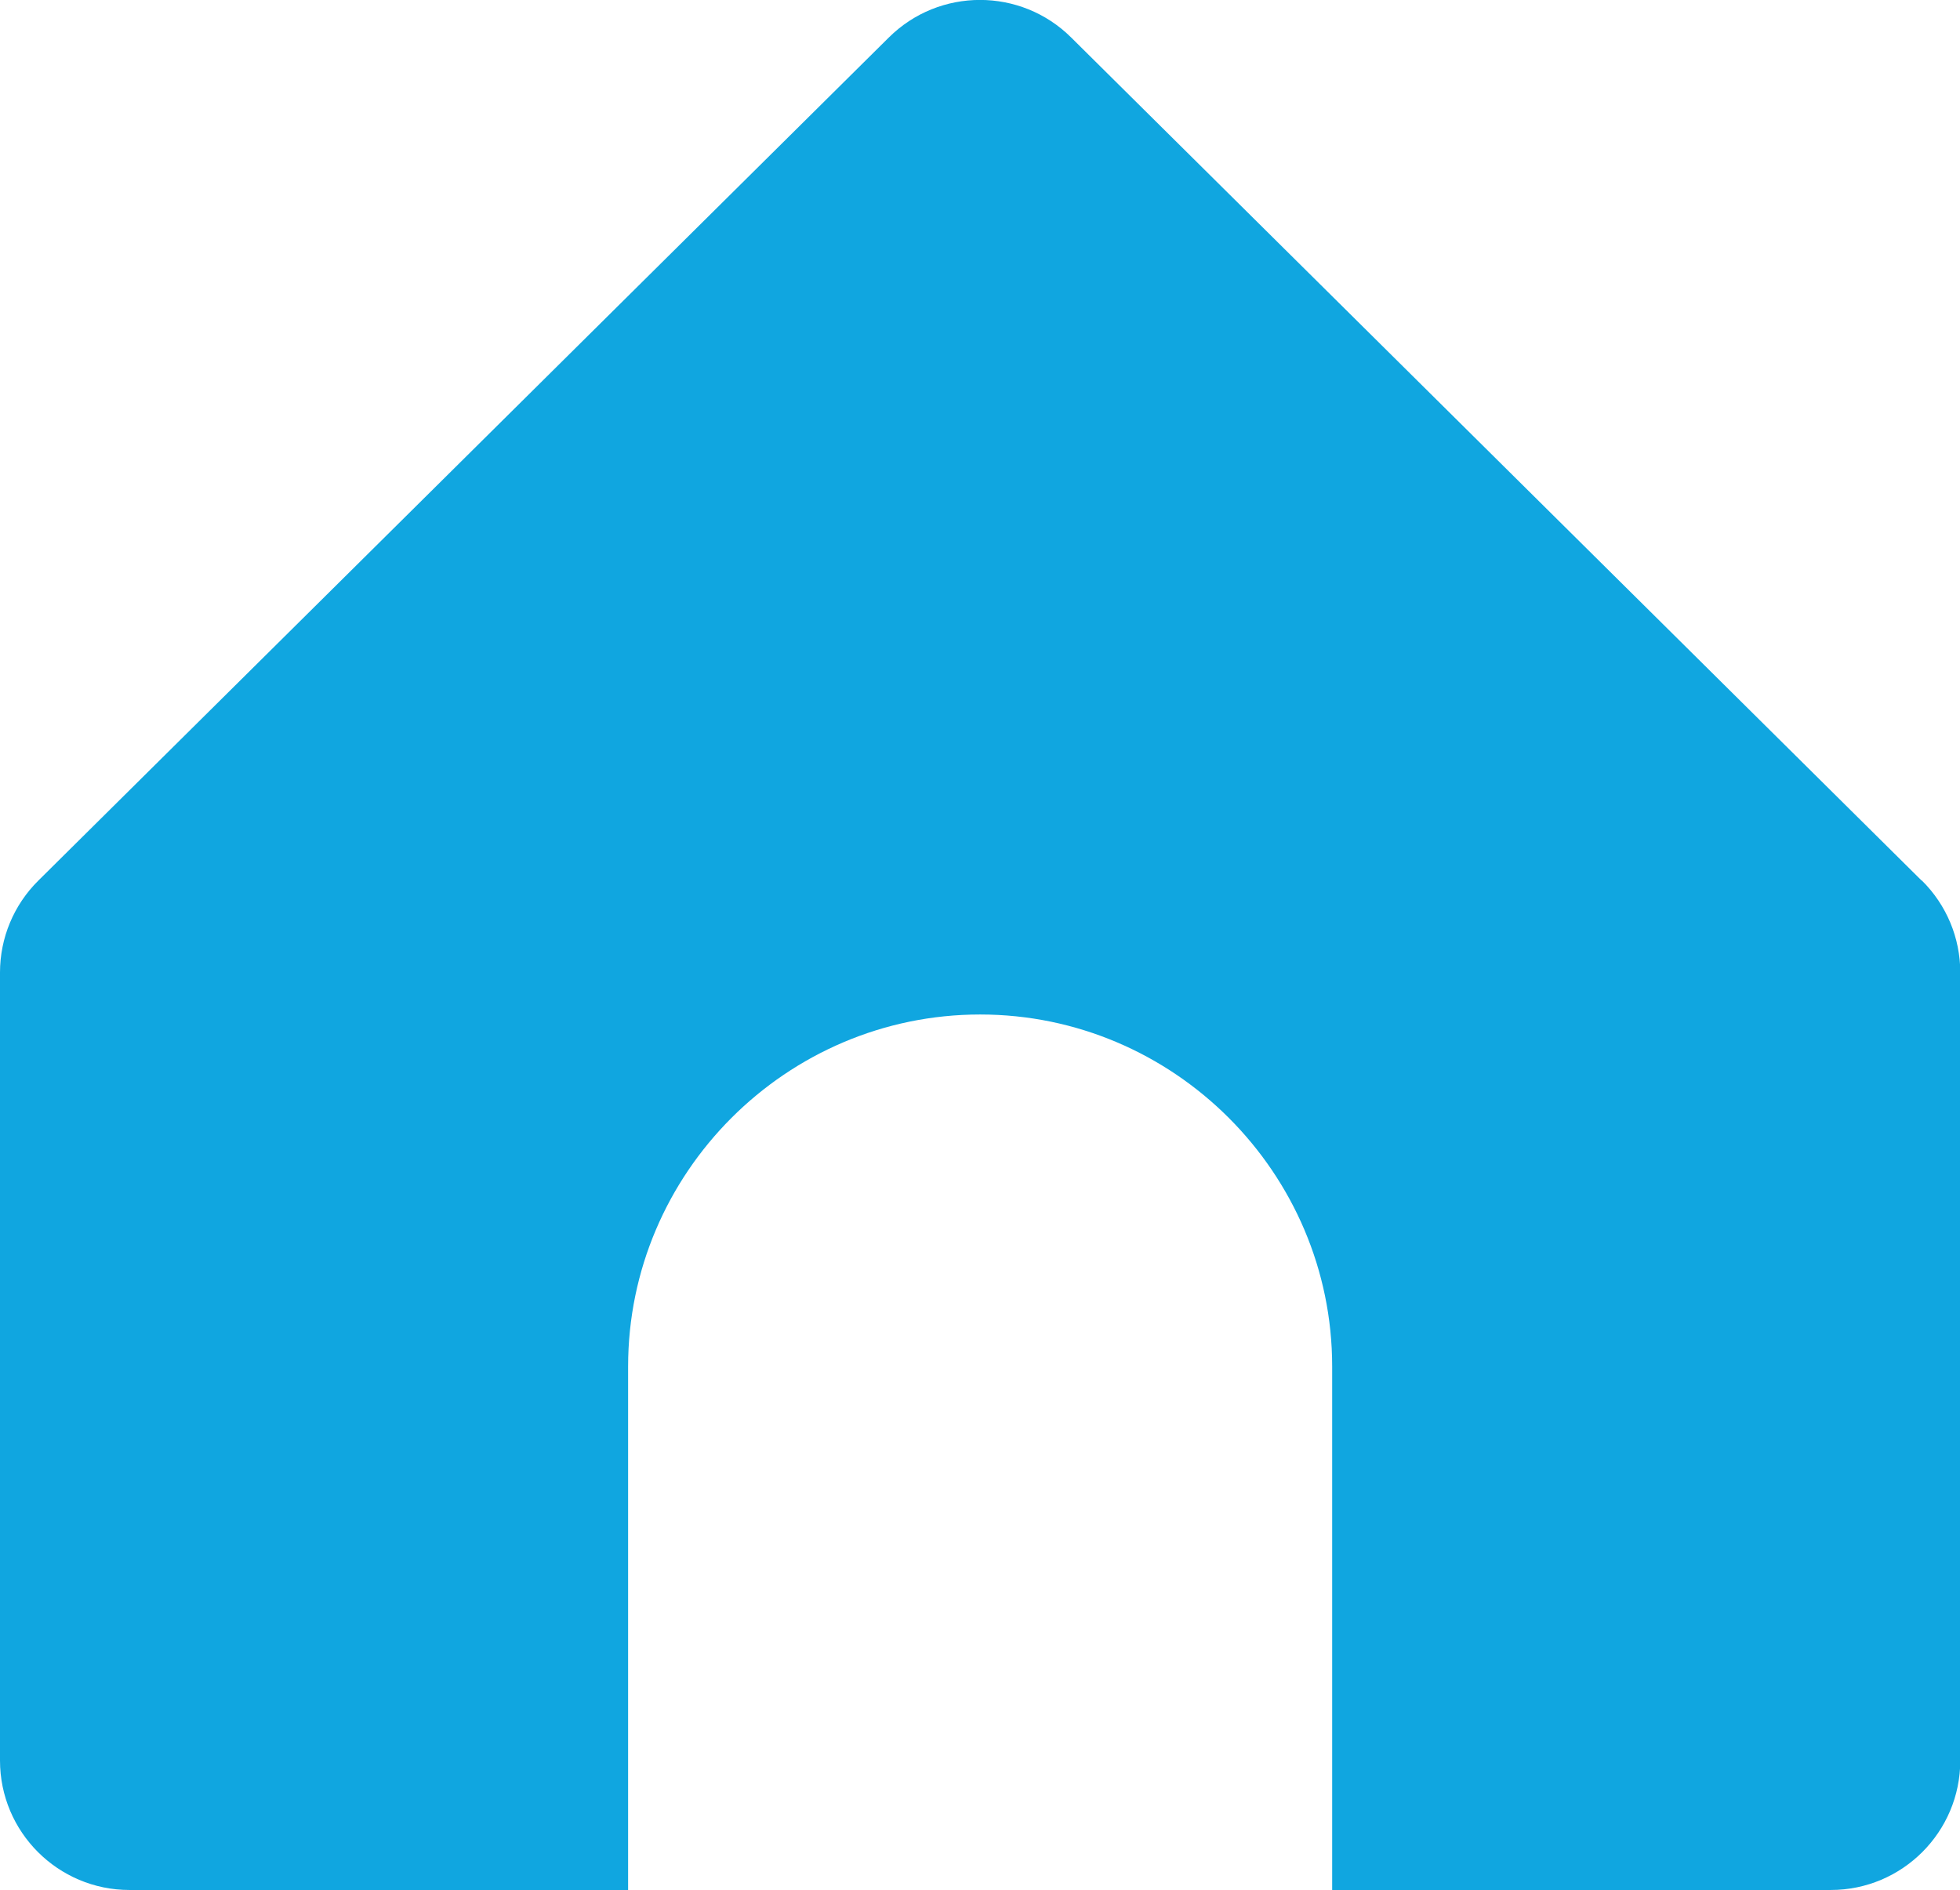
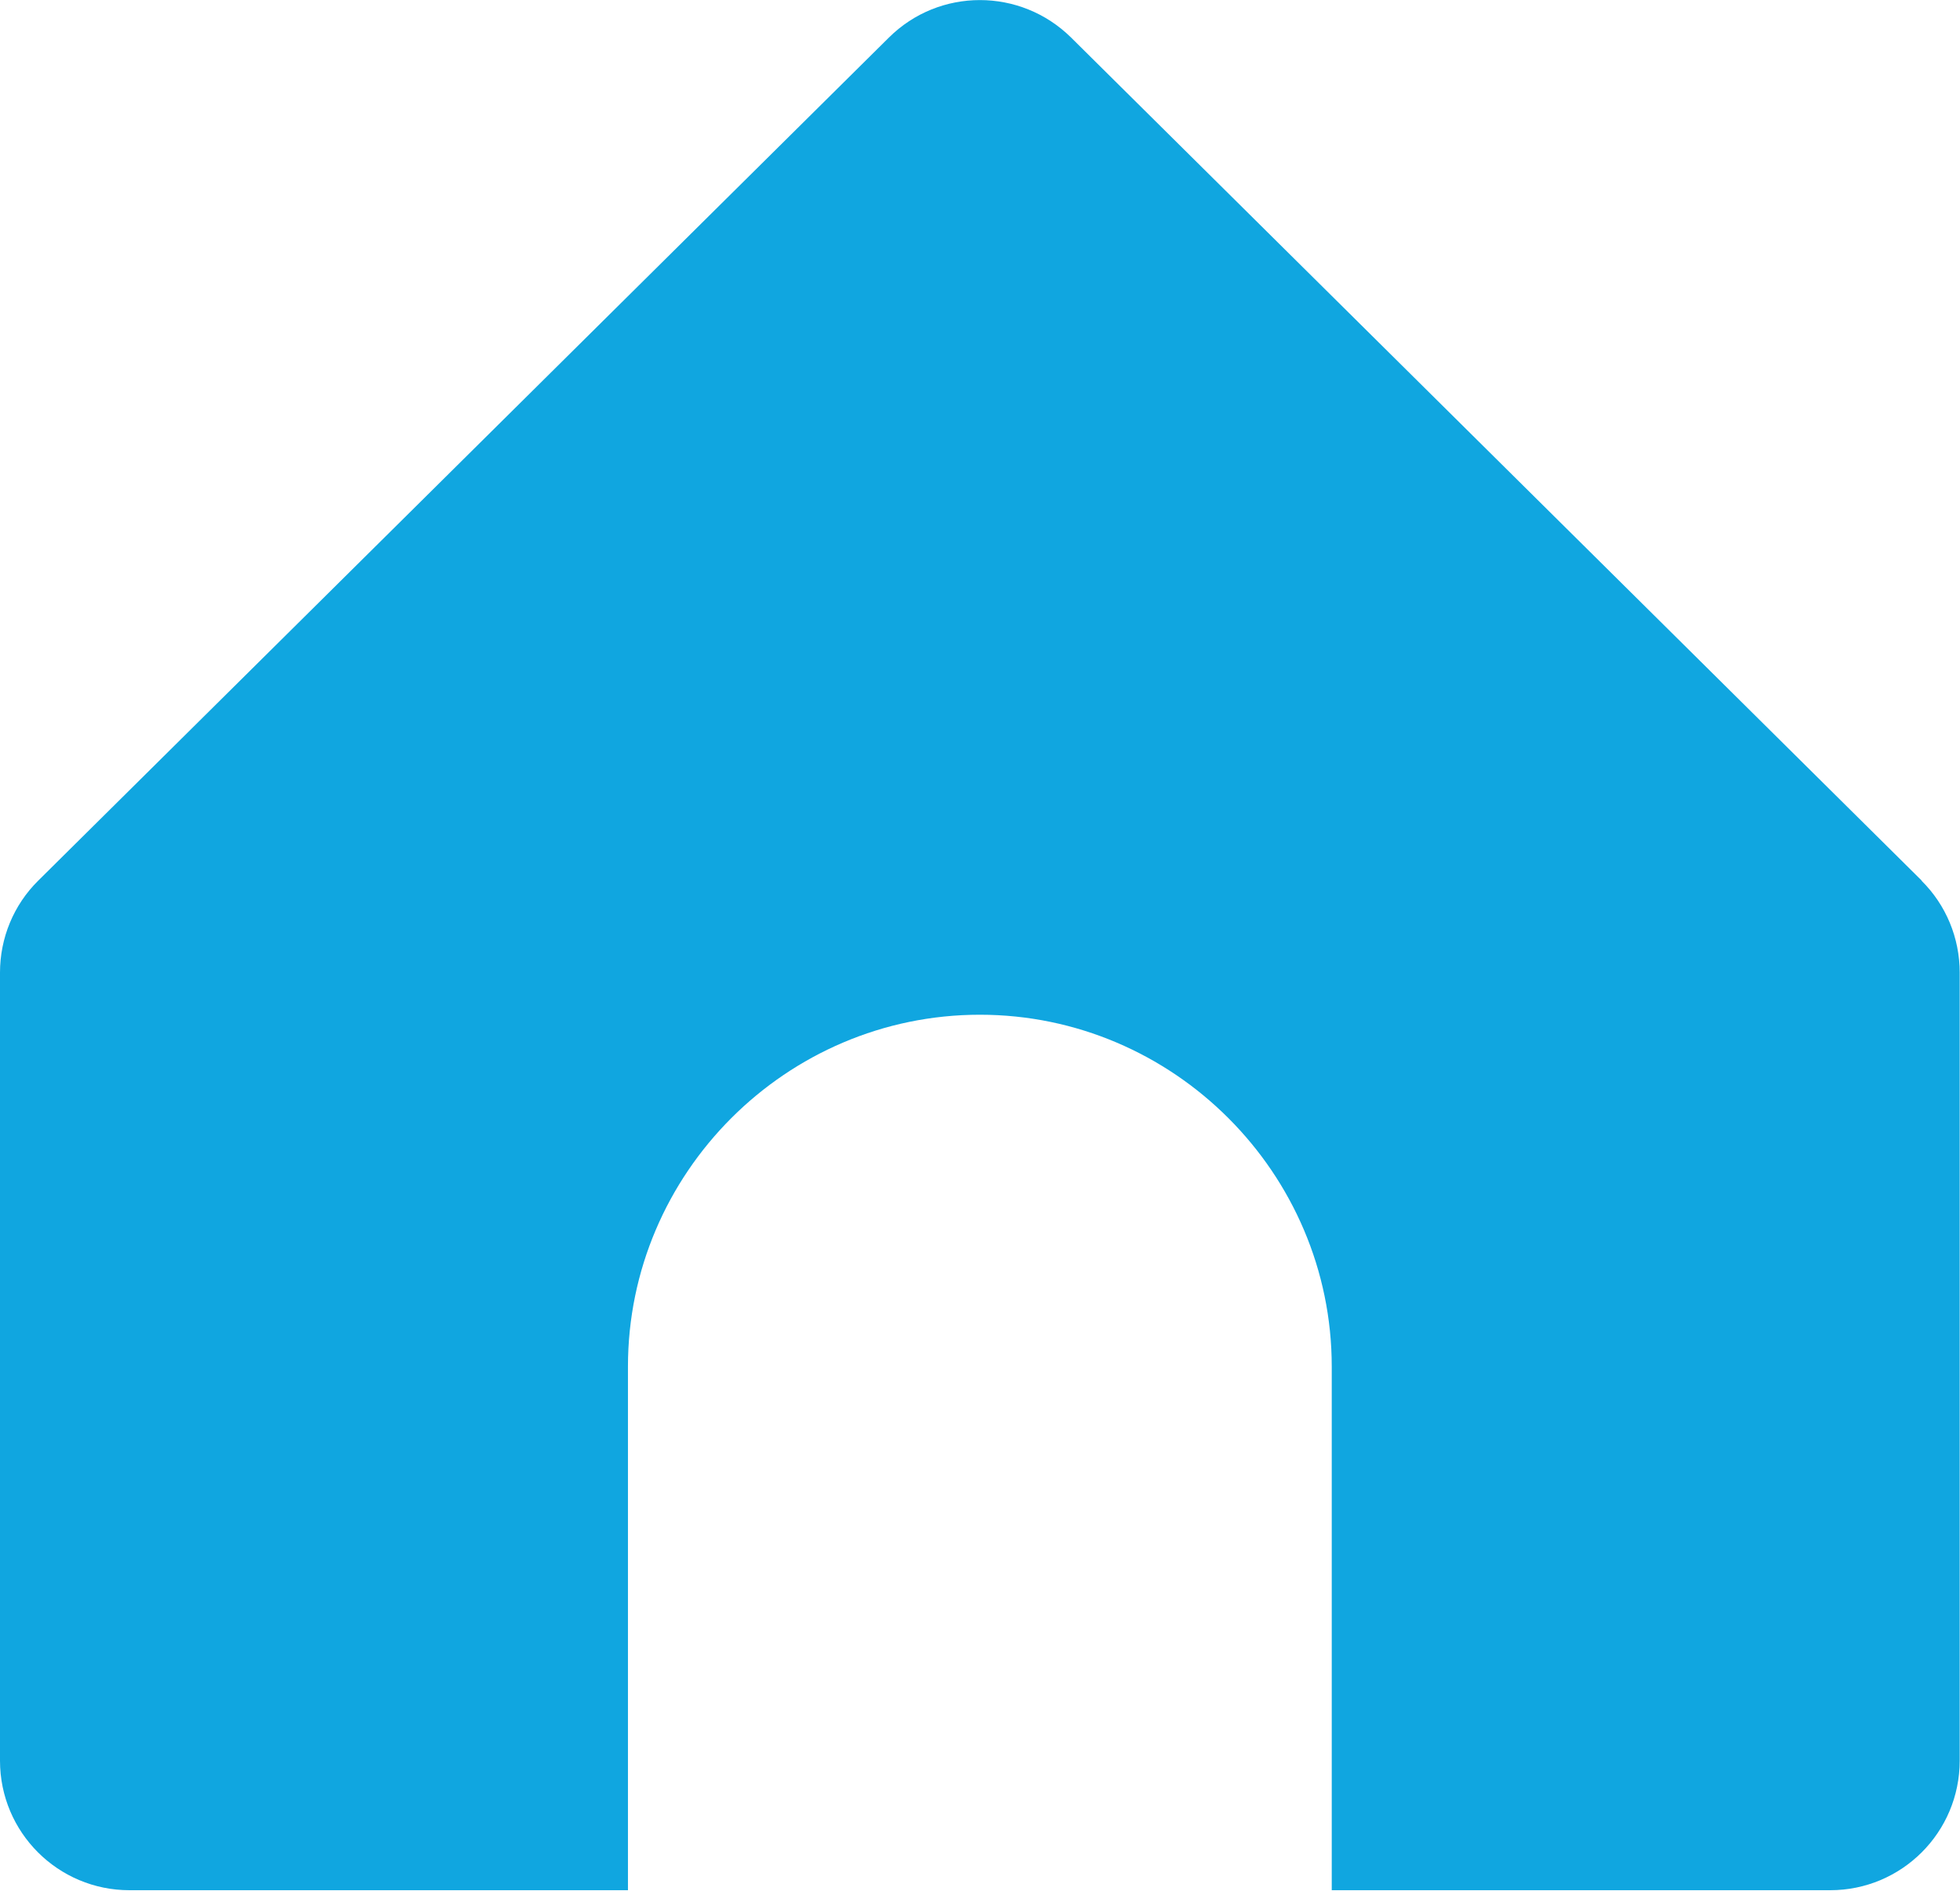
- <svg xmlns="http://www.w3.org/2000/svg" id="Layer_2" data-name="Layer 2" viewBox="0 0 69.93 67.44">
+ <svg xmlns="http://www.w3.org/2000/svg" id="Layer_2" data-name="Layer 2" viewBox="0 0 64.61 62.32">
  <defs>
    <style>
      .cls-1 {
        fill: #10a6e0;
      }
    </style>
  </defs>
  <g id="Layer_1-2" data-name="Layer 1">
-     <path class="cls-1" d="M68.56,31.42L38.22,1.34c-1.8-1.79-4.71-1.79-6.51,0L1.37,31.42c-.88.87-1.37,2.05-1.37,3.28v28.12c0,2.55,2.07,4.62,4.62,4.62h17.79v-18.68c0-6.91,5.65-12.56,12.56-12.56s12.56,5.65,12.56,12.56v18.68h17.79c2.55,0,4.62-2.07,4.62-4.62v-28.12c0-1.23-.49-2.41-1.37-3.28Z" />
+     <path class="cls-1" d="M63.35,29.03L35.31,1.24c-1.67-1.65-4.35-1.65-6.01,0L1.26,29.03c-.81.8-1.26,1.89-1.26,3.03v25.98c0,2.36,1.91,4.27,4.27,4.27h16.43v-17.26c0-6.38,5.22-11.6,11.6-11.6s11.6,5.22,11.6,11.6v17.26h16.43c2.36,0,4.27-1.91,4.27-4.27v-25.98c0-1.14-.45-2.23-1.26-3.03Z" />
  </g>
</svg>
